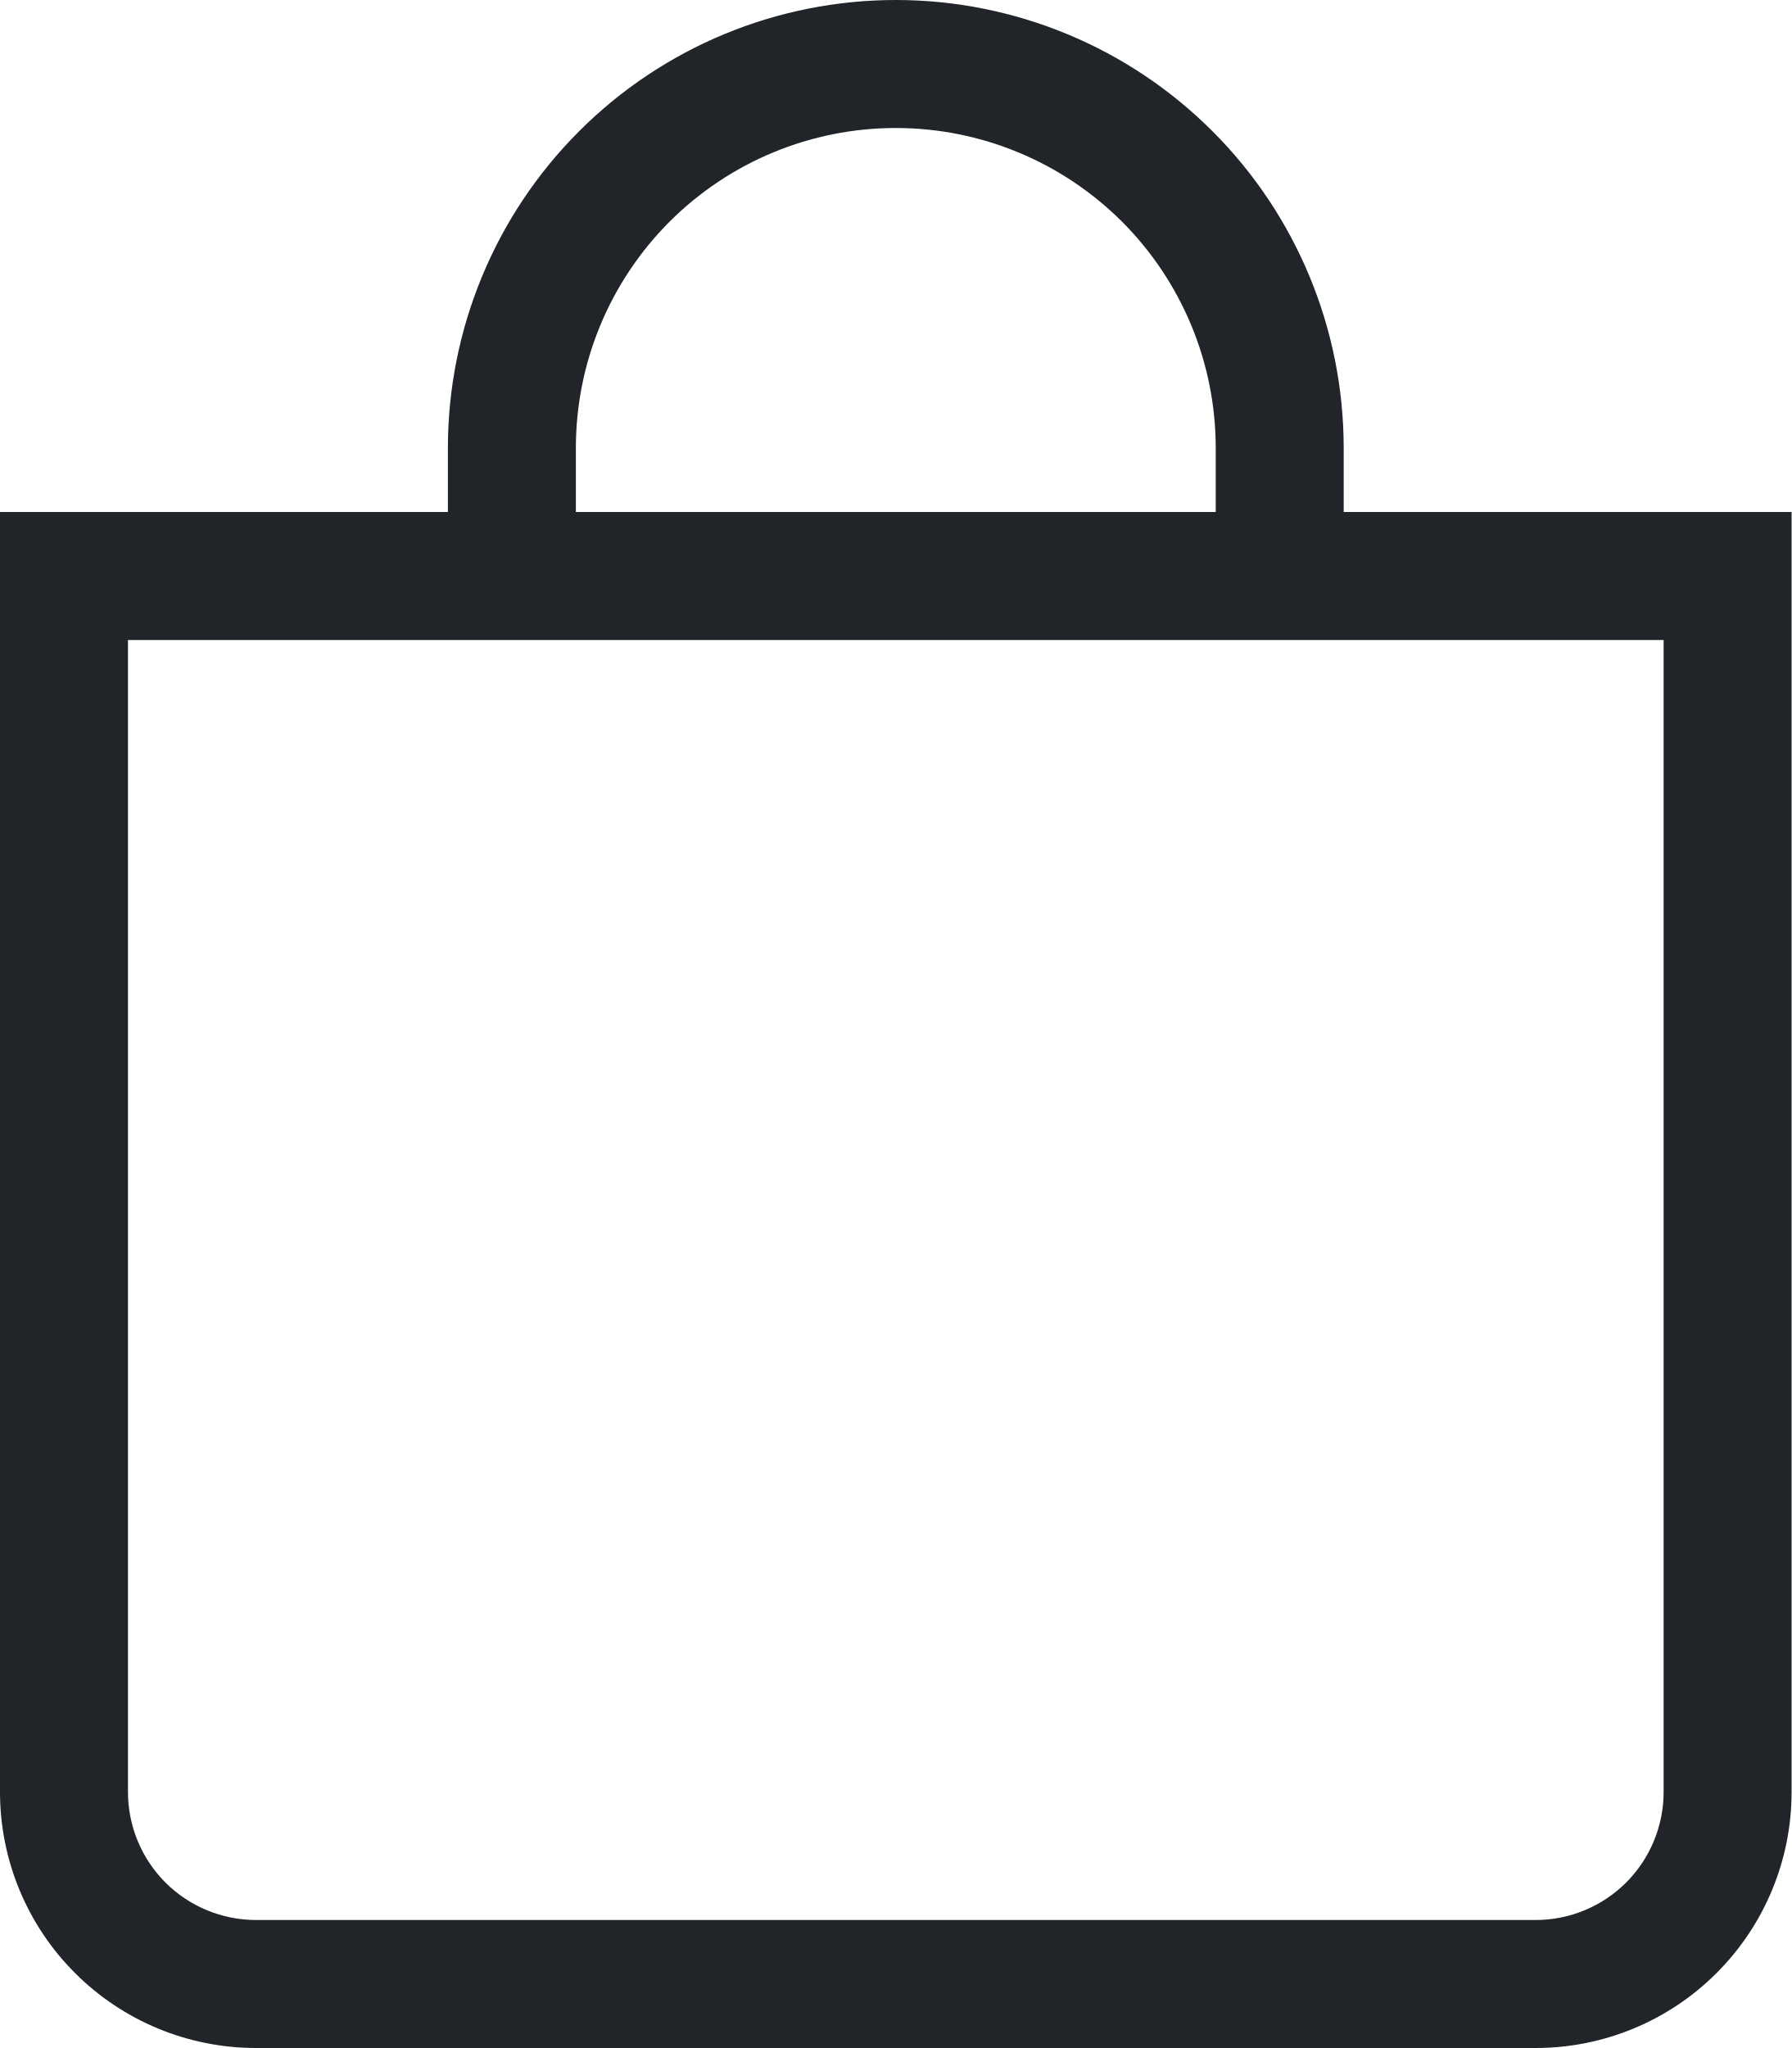
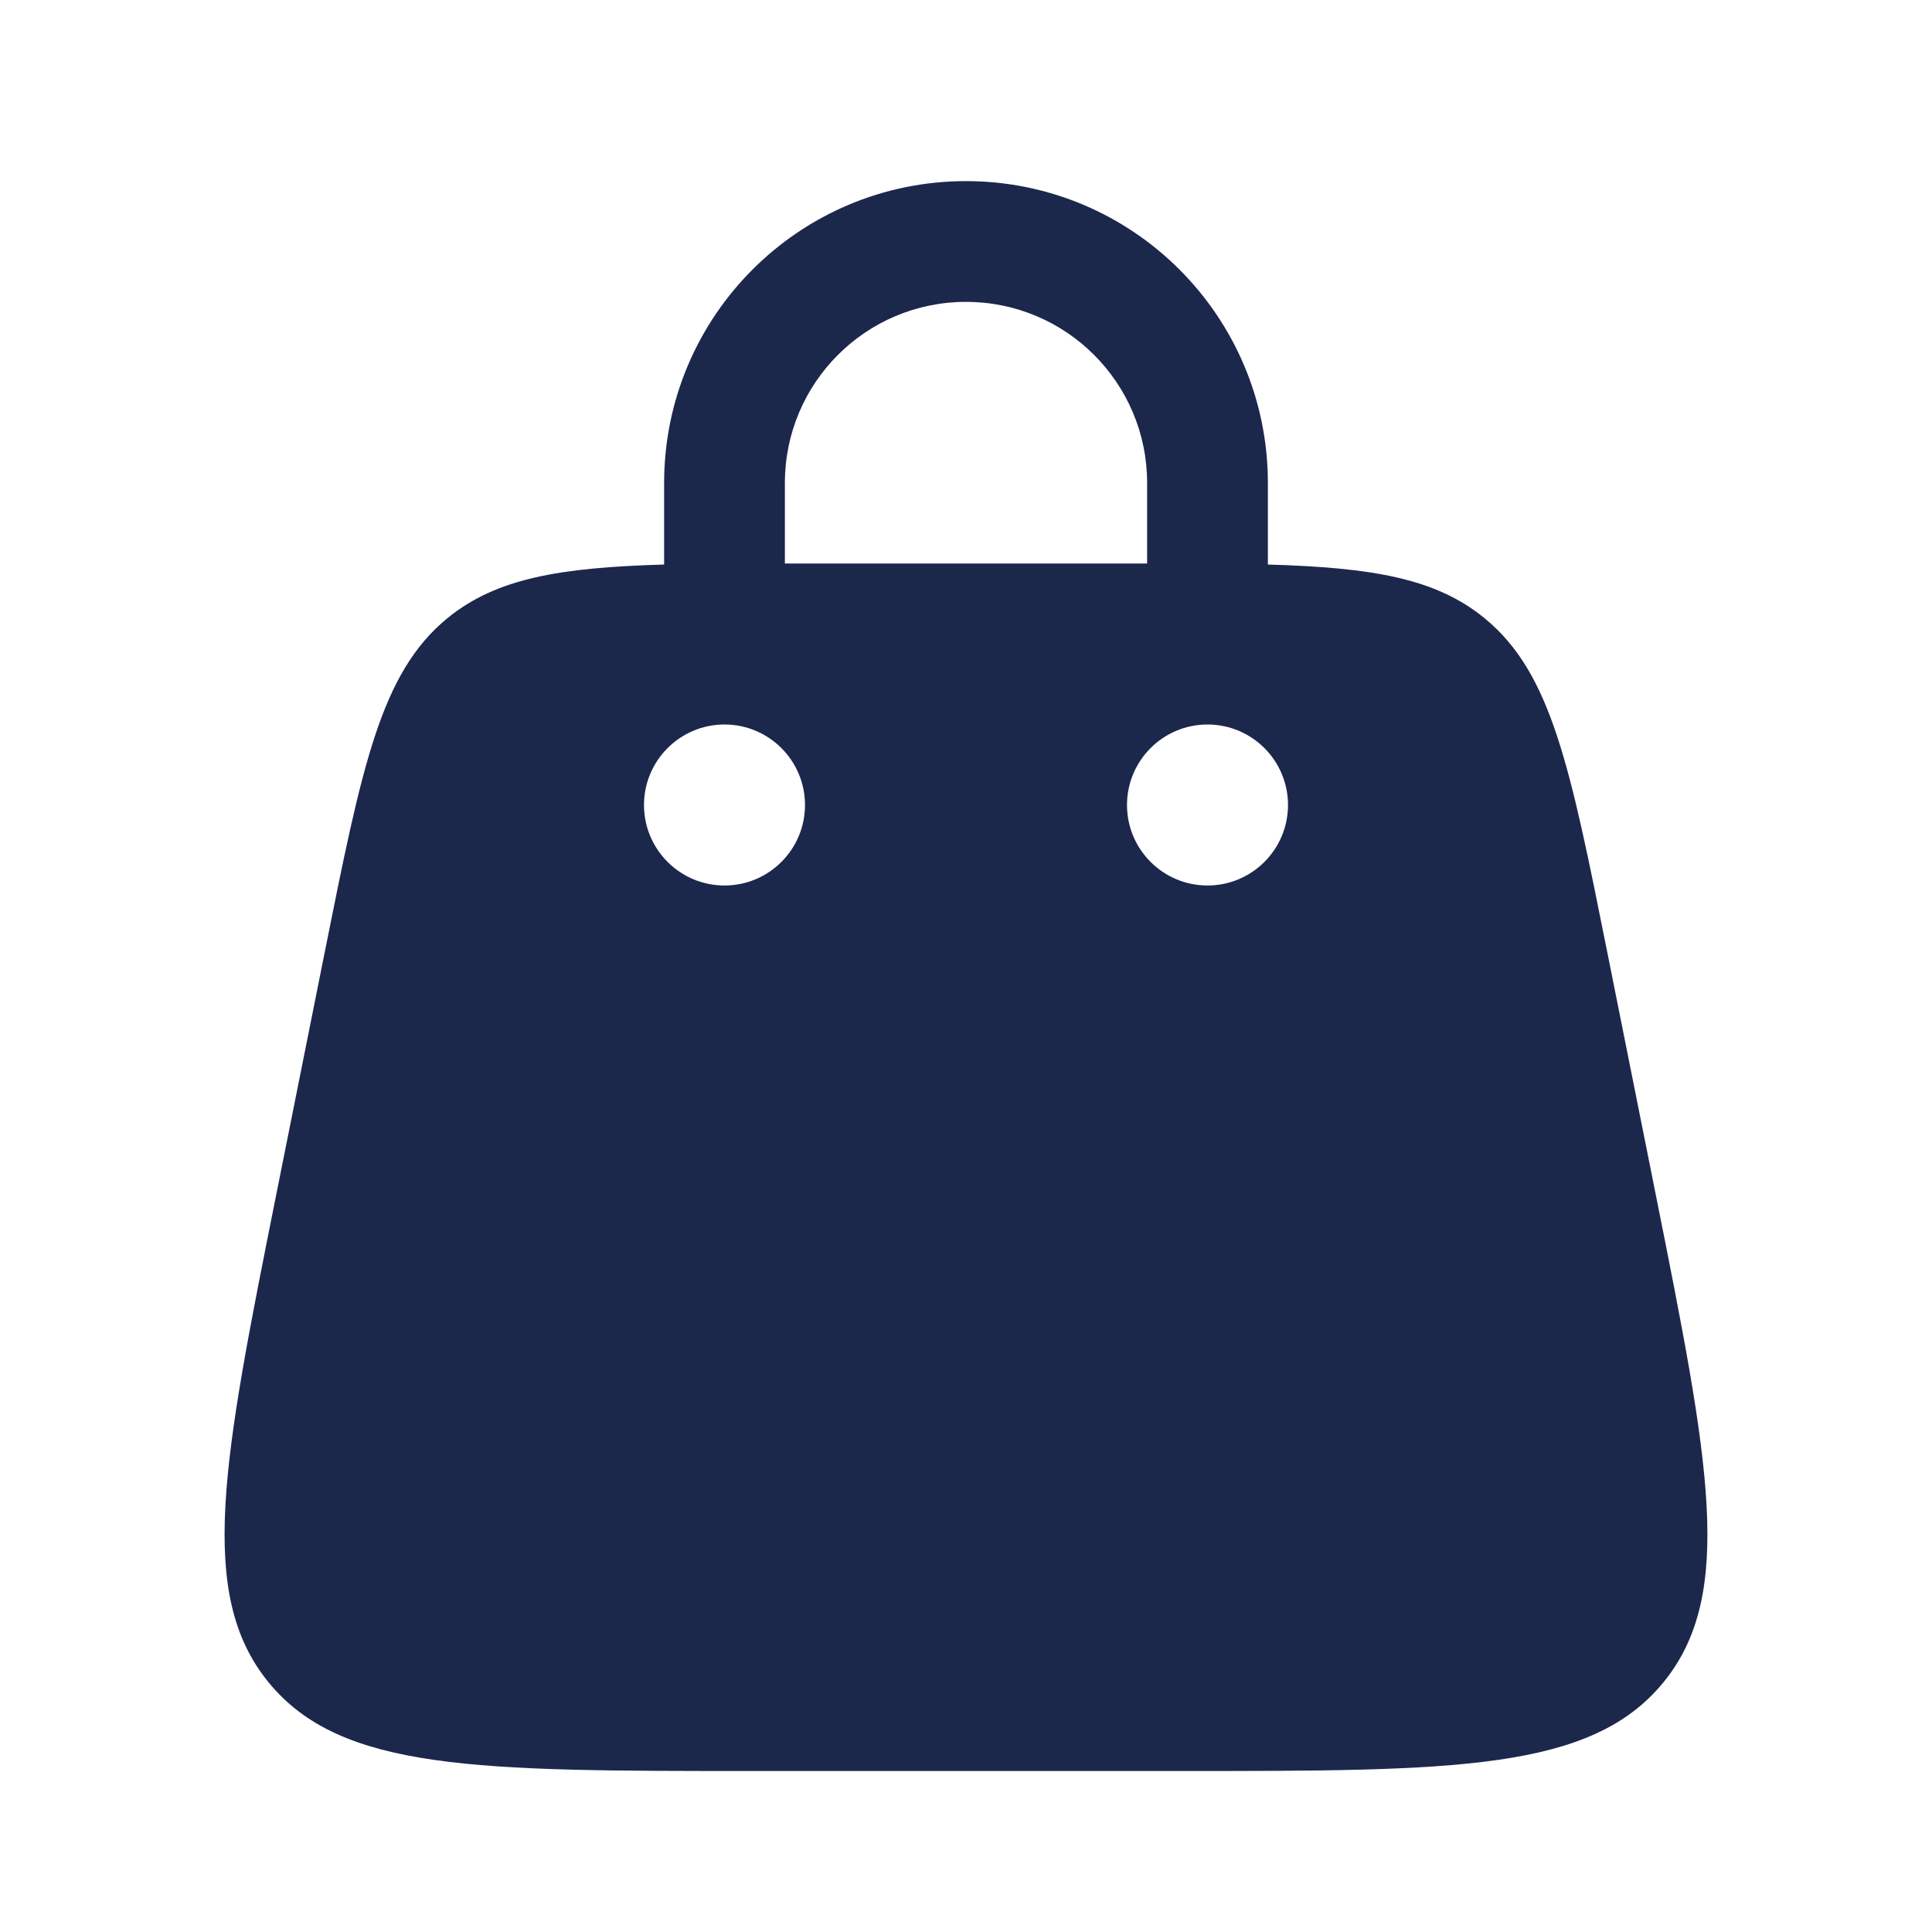
- <svg xmlns="http://www.w3.org/2000/svg" width="21" height="24" viewBox="0 0 21 24" fill="none">
-   <path d="M10.5 1.5C11.495 1.5 12.448 1.895 13.152 2.598C13.855 3.302 14.25 4.255 14.25 5.25V6H6.75V5.25C6.75 4.255 7.145 3.302 7.848 2.598C8.552 1.895 9.505 1.5 10.5 1.5ZM15.75 6V5.25C15.75 3.858 15.197 2.522 14.212 1.538C13.228 0.553 11.892 0 10.5 0C9.108 0 7.772 0.553 6.788 1.538C5.803 2.522 5.25 3.858 5.25 5.25V6H0V21C0 21.796 0.316 22.559 0.879 23.121C1.441 23.684 2.204 24 3 24H18C18.796 24 19.559 23.684 20.121 23.121C20.684 22.559 21 21.796 21 21V6H15.75ZM1.5 7.5H19.5V21C19.5 21.398 19.342 21.779 19.061 22.061C18.779 22.342 18.398 22.5 18 22.5H3C2.602 22.5 2.221 22.342 1.939 22.061C1.658 21.779 1.5 21.398 1.5 21V7.5Z" fill="#212529" />
+ <svg xmlns="http://www.w3.org/2000/svg" width="800px" height="800px" viewBox="0 0 24 24" fill="none">
+   <path fill-rule="evenodd" clip-rule="evenodd" d="M8.25 7.013C8.25 7.009 8.25 7.004 8.25 7V6C8.25 3.929 9.929 2.25 12 2.25C14.071 2.25 15.75 3.929 15.75 6V7C15.75 7.005 15.75 7.009 15.75 7.013C17.047 7.05 17.837 7.184 18.442 7.68C19.272 8.36 19.503 9.514 19.965 11.823L20.565 14.823C21.229 18.144 21.561 19.804 20.661 20.902C19.76 22 18.067 22 14.681 22H9.319C5.933 22 4.24 22 3.339 20.902C2.439 19.804 2.771 18.144 3.435 14.823L4.035 11.823C4.497 9.514 4.728 8.36 5.557 7.68C6.163 7.184 6.953 7.05 8.25 7.013ZM9.75 6C9.75 4.757 10.757 3.75 12 3.75C13.243 3.75 14.25 4.757 14.25 6V7C14.25 7 14.25 7 14.25 7C14.194 7 14.138 7 14.081 7H9.919C9.862 7 9.806 7 9.75 7C9.75 7 9.75 7 9.75 7V6ZM15 11C15.552 11 16 10.552 16 10C16 9.448 15.552 9 15 9C14.448 9 14 9.448 14 10C14 10.552 14.448 11 15 11ZM10 10C10 10.552 9.552 11 9 11C8.448 11 8 10.552 8 10C8 9.448 8.448 9 9 9C9.552 9 10 9.448 10 10Z" fill="#1C274C" />
</svg>
